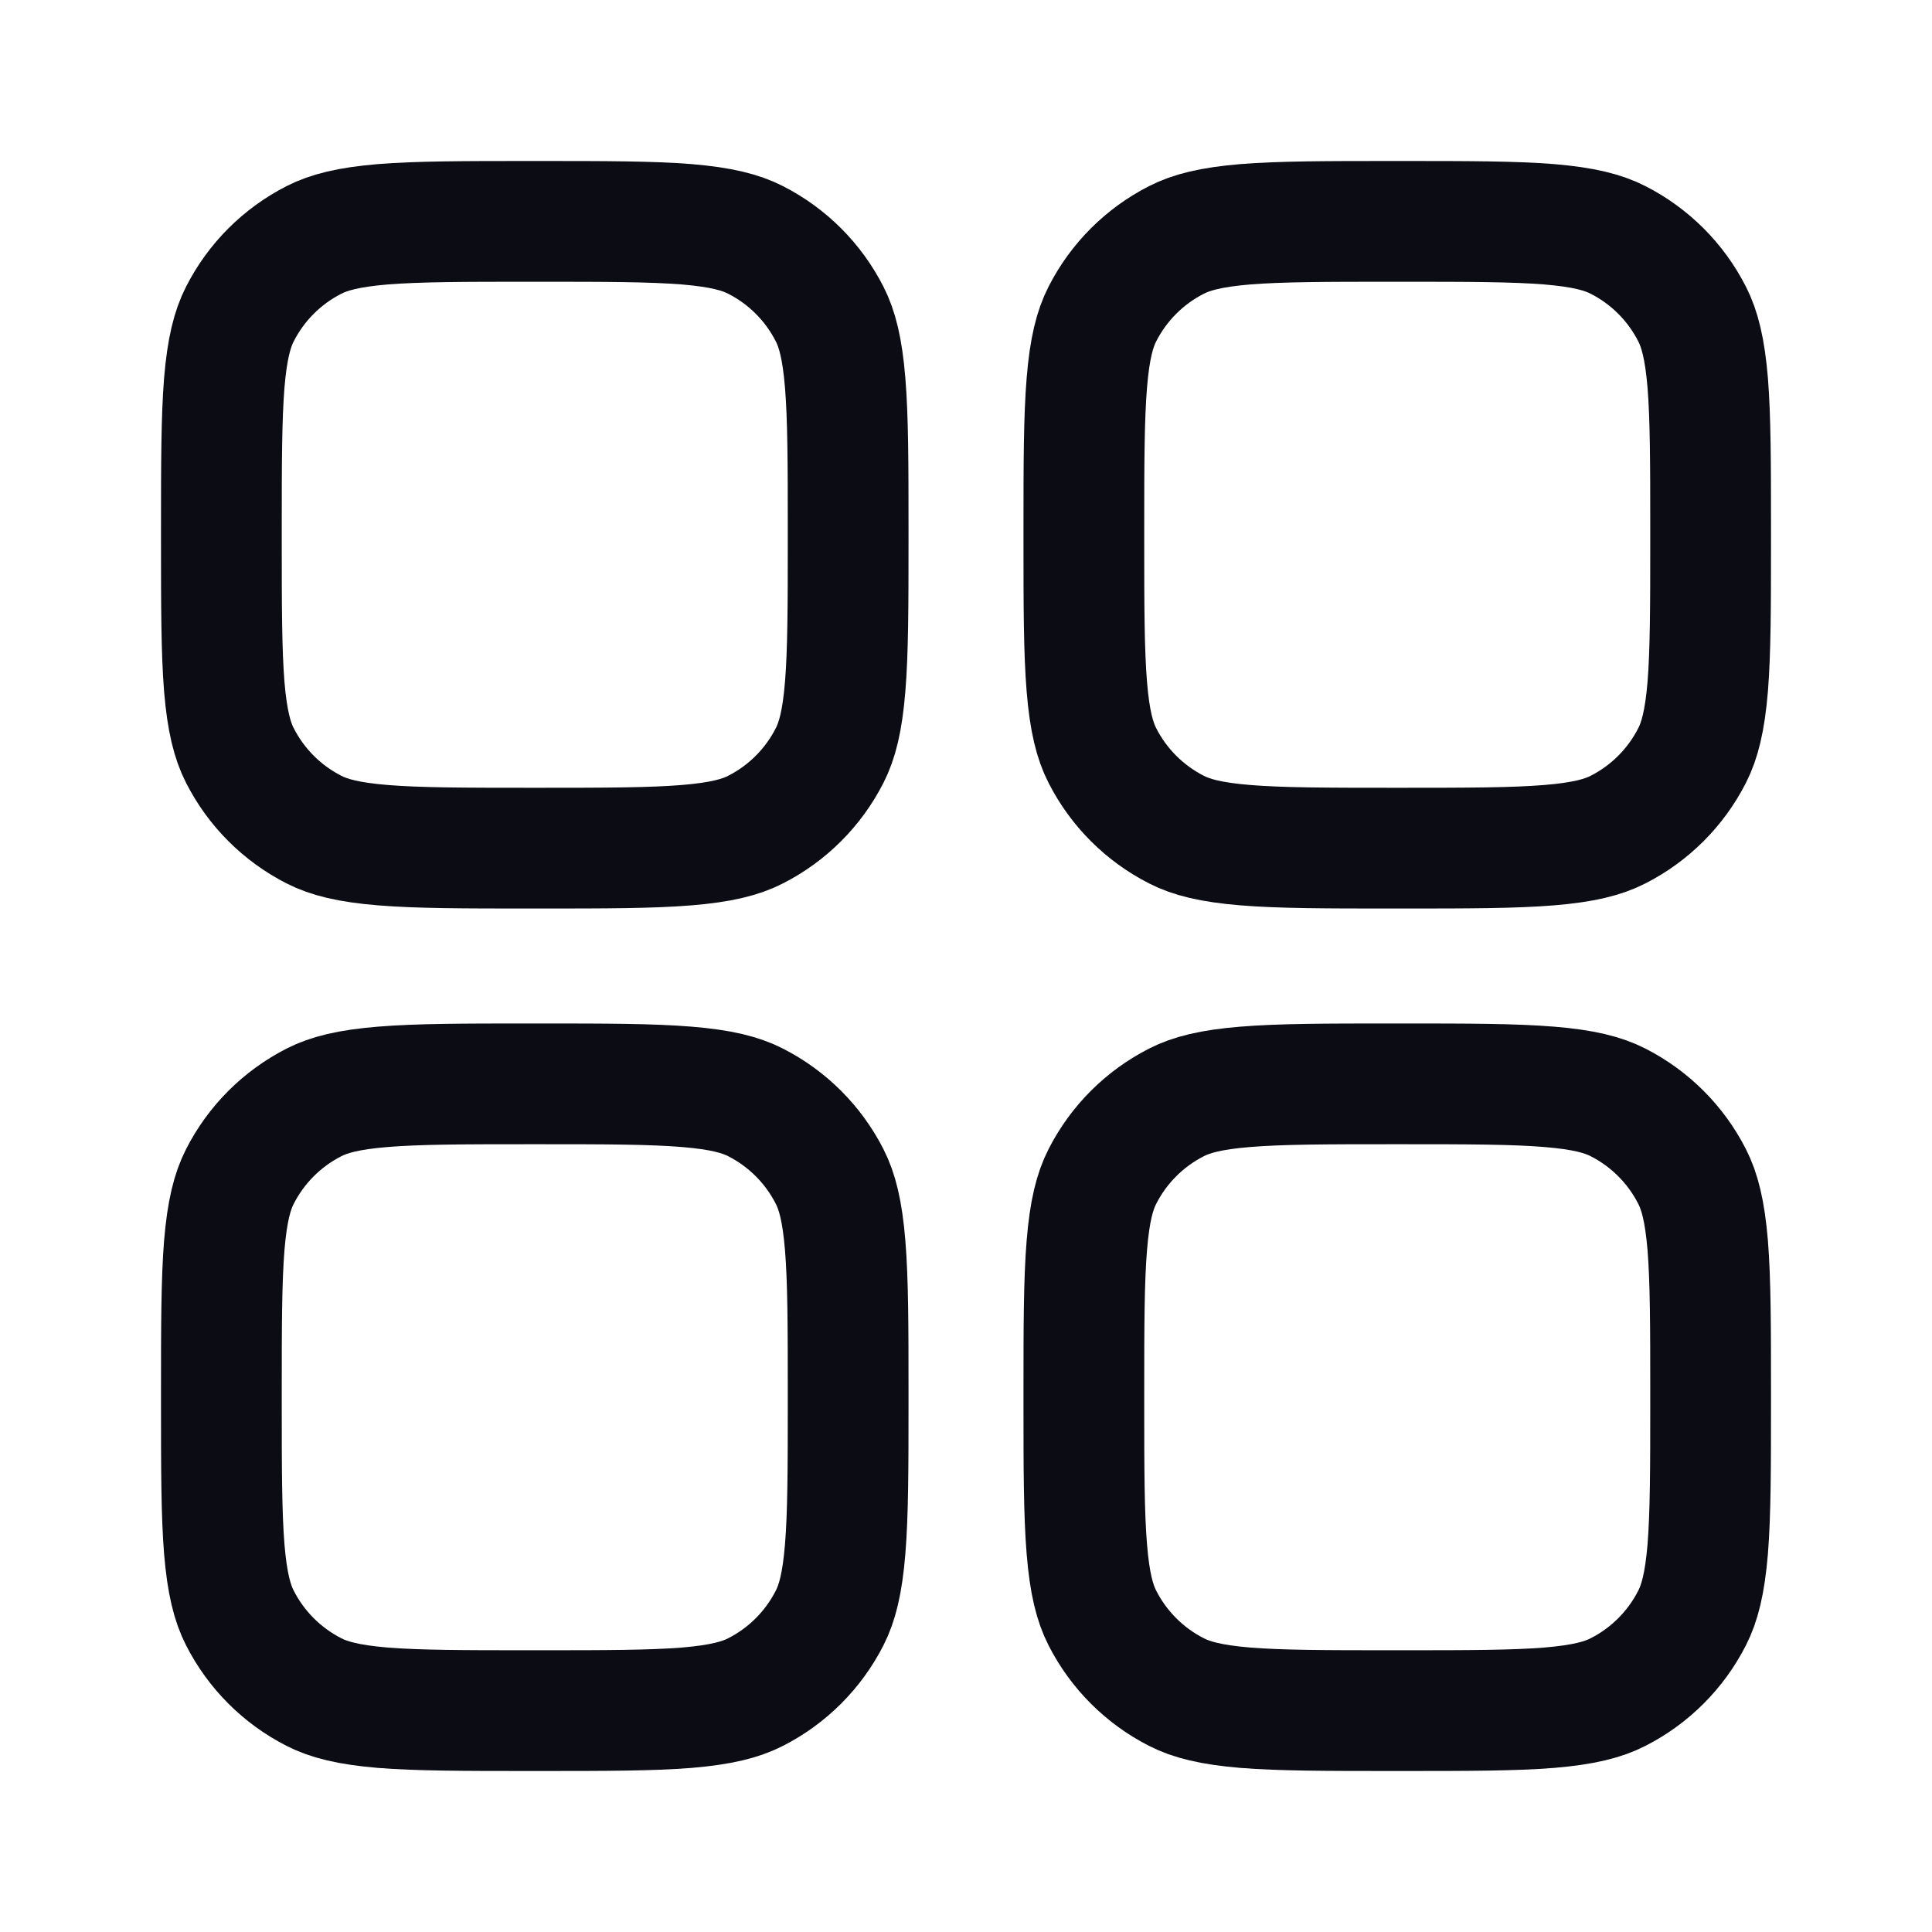
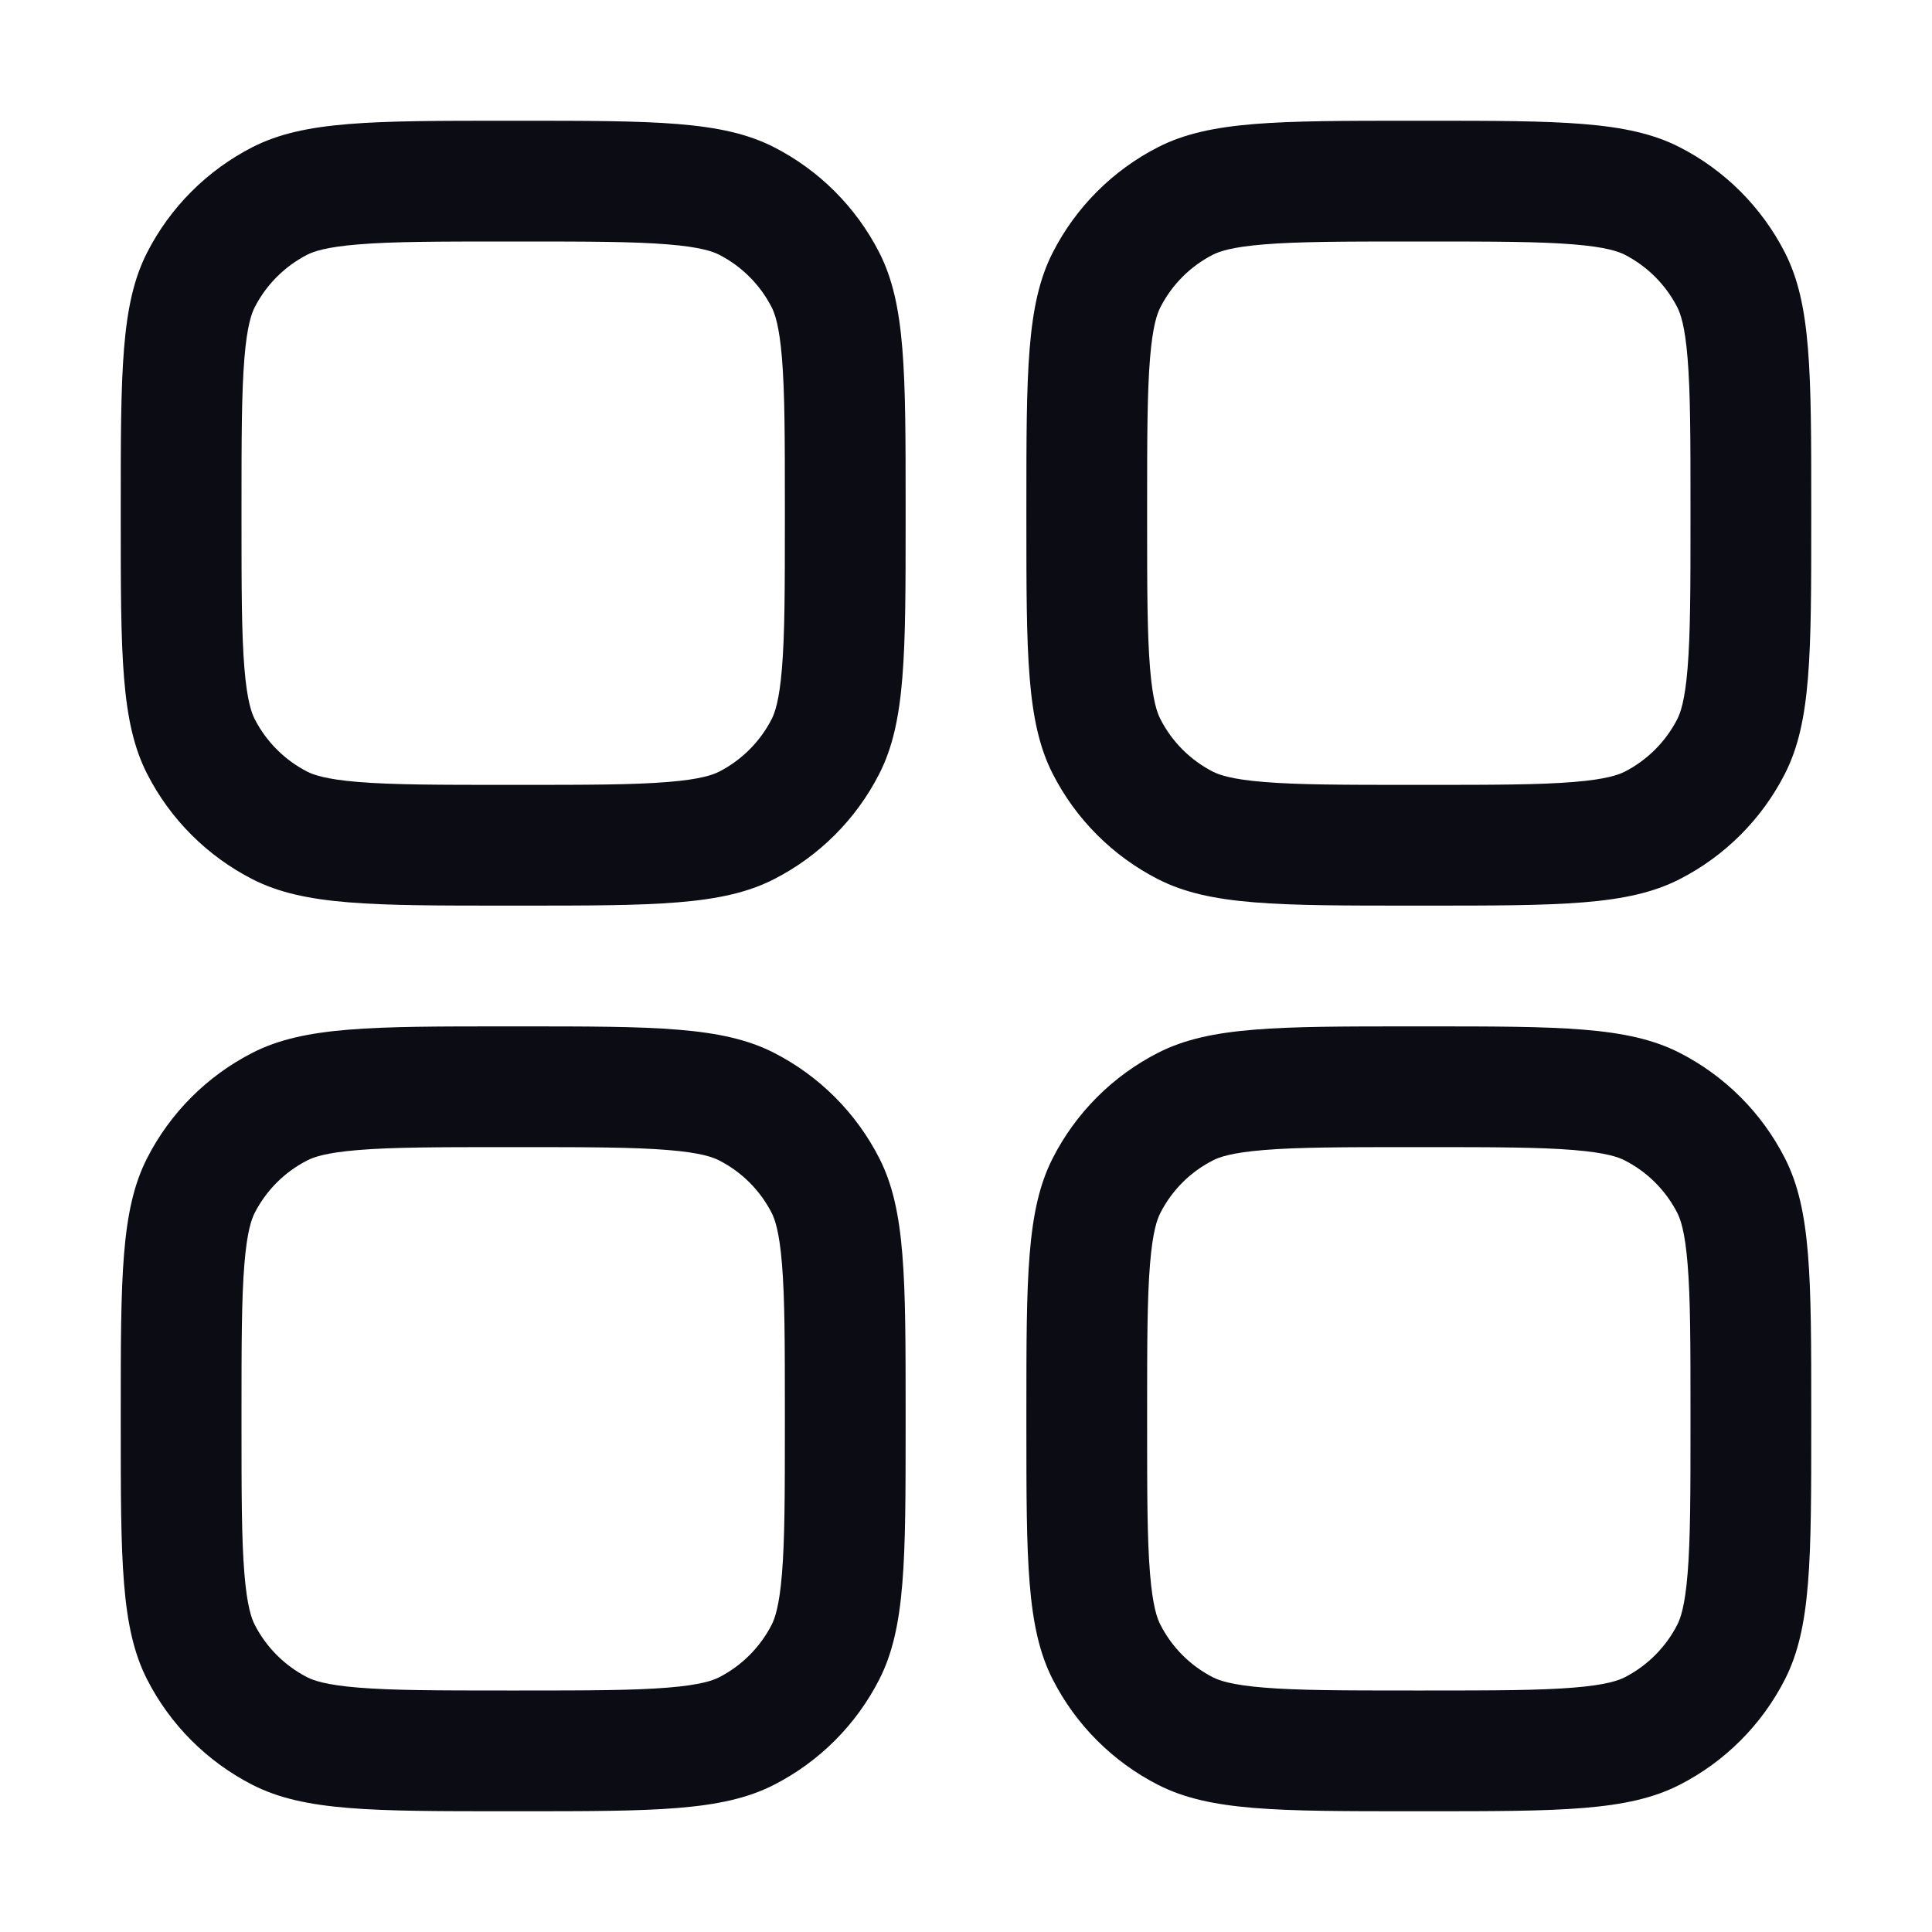
<svg xmlns="http://www.w3.org/2000/svg" width="24" height="24" viewBox="0 0 24 24" fill="none">
-   <path d="M13.464 6.571C13.464 5.759 13.465 5.195 13.501 4.756C13.536 4.326 13.601 4.083 13.694 3.901C13.896 3.504 14.218 3.182 14.615 2.98C14.797 2.887 15.04 2.822 15.47 2.786C15.909 2.751 16.473 2.75 17.286 2.75H17.429C18.241 2.75 18.805 2.751 19.244 2.786C19.674 2.822 19.917 2.887 20.099 2.98C20.496 3.182 20.818 3.504 21.02 3.901C21.113 4.083 21.178 4.326 21.214 4.756C21.249 5.195 21.25 5.759 21.25 6.571V6.714C21.25 7.527 21.249 8.091 21.214 8.53C21.178 8.96 21.113 9.203 21.02 9.385C20.818 9.782 20.496 10.104 20.099 10.306C19.917 10.399 19.674 10.464 19.244 10.499C18.805 10.535 18.241 10.536 17.429 10.536H17.286C16.473 10.536 15.909 10.535 15.47 10.499C15.04 10.464 14.797 10.399 14.615 10.306C14.218 10.104 13.896 9.782 13.694 9.385C13.601 9.203 13.536 8.96 13.501 8.53C13.465 8.091 13.464 7.527 13.464 6.714V6.571ZM13.464 17.286C13.464 16.473 13.465 15.909 13.501 15.47C13.536 15.04 13.601 14.797 13.694 14.615C13.896 14.218 14.218 13.896 14.615 13.694C14.797 13.601 15.04 13.536 15.47 13.501C15.909 13.465 16.473 13.464 17.286 13.464H17.429C18.241 13.464 18.805 13.465 19.244 13.501C19.674 13.536 19.917 13.601 20.099 13.694C20.496 13.896 20.818 14.218 21.02 14.615C21.113 14.797 21.178 15.04 21.214 15.47C21.249 15.909 21.25 16.473 21.25 17.286V17.429C21.25 18.241 21.249 18.805 21.214 19.244C21.178 19.674 21.113 19.917 21.02 20.099C20.818 20.496 20.496 20.818 20.099 21.02C19.917 21.113 19.674 21.178 19.244 21.214C18.805 21.249 18.241 21.25 17.429 21.25H17.286C16.473 21.25 15.909 21.249 15.47 21.214C15.04 21.178 14.797 21.113 14.615 21.02C14.218 20.818 13.896 20.496 13.694 20.099C13.601 19.917 13.536 19.674 13.501 19.244C13.465 18.805 13.464 18.241 13.464 17.429V17.286ZM2.75 6.571C2.75 5.759 2.751 5.195 2.786 4.756C2.822 4.326 2.887 4.083 2.98 3.901C3.182 3.504 3.504 3.182 3.901 2.98C4.083 2.887 4.326 2.822 4.756 2.786C5.195 2.751 5.759 2.75 6.571 2.75H6.714C7.527 2.75 8.091 2.751 8.53 2.786C8.96 2.822 9.203 2.887 9.385 2.98C9.782 3.182 10.104 3.504 10.306 3.901C10.399 4.083 10.464 4.326 10.499 4.756C10.535 5.195 10.536 5.759 10.536 6.571V6.714C10.536 7.527 10.535 8.091 10.499 8.53C10.464 8.96 10.399 9.203 10.306 9.385C10.104 9.782 9.782 10.104 9.385 10.306C9.203 10.399 8.96 10.464 8.53 10.499C8.091 10.535 7.527 10.536 6.714 10.536H6.571C5.759 10.536 5.195 10.535 4.756 10.499C4.326 10.464 4.083 10.399 3.901 10.306C3.504 10.104 3.182 9.782 2.98 9.385C2.887 9.203 2.822 8.96 2.786 8.53C2.751 8.091 2.75 7.527 2.75 6.714V6.571ZM2.75 17.286C2.75 16.473 2.751 15.909 2.786 15.47C2.822 15.04 2.887 14.797 2.98 14.615C3.182 14.218 3.504 13.896 3.901 13.694C4.083 13.601 4.326 13.536 4.756 13.501C5.195 13.465 5.759 13.464 6.571 13.464H6.714C7.527 13.464 8.091 13.465 8.53 13.501C8.96 13.536 9.203 13.601 9.385 13.694C9.782 13.896 10.104 14.218 10.306 14.615C10.399 14.797 10.464 15.04 10.499 15.47C10.535 15.909 10.536 16.473 10.536 17.286V17.429C10.536 18.241 10.535 18.805 10.499 19.244C10.464 19.674 10.399 19.917 10.306 20.099C10.104 20.496 9.782 20.818 9.385 21.02C9.203 21.113 8.96 21.178 8.53 21.214C8.091 21.249 7.527 21.25 6.714 21.25H6.571C5.759 21.25 5.195 21.249 4.756 21.214C4.326 21.178 4.083 21.113 3.901 21.02C3.504 20.818 3.182 20.496 2.98 20.099C2.887 19.917 2.822 19.674 2.786 19.244C2.751 18.805 2.75 18.241 2.75 17.429V17.286Z" stroke="#0C0C14" stroke-width="1.5" />
+   <path fill-rule="evenodd" clip-rule="evenodd" d="M6.45 3H6.3C5.435 3 4.877 3.001 4.452 3.036C4.044 3.069 3.893 3.126 3.819 3.163C3.537 3.307 3.307 3.537 3.163 3.819C3.126 3.893 3.069 4.044 3.036 4.452C3.001 4.877 3 5.435 3 6.3V6.45C3 7.315 3.001 7.873 3.036 8.298C3.069 8.706 3.126 8.857 3.163 8.931C3.307 9.213 3.537 9.443 3.819 9.587C3.893 9.624 4.044 9.681 4.452 9.714C4.877 9.749 5.435 9.75 6.3 9.75H6.45C7.315 9.75 7.873 9.749 8.298 9.714C8.706 9.681 8.857 9.624 8.931 9.587C9.213 9.443 9.443 9.213 9.587 8.931C9.624 8.857 9.681 8.706 9.714 8.298C9.749 7.873 9.75 7.315 9.75 6.45V6.3C9.75 5.435 9.749 4.877 9.714 4.452C9.681 4.044 9.624 3.893 9.587 3.819C9.443 3.537 9.213 3.307 8.931 3.163C8.857 3.126 8.706 3.069 8.298 3.036C7.873 3.001 7.315 3 6.45 3ZM1.827 3.138C1.5 3.78 1.5 4.62 1.5 6.3V6.45C1.5 8.13 1.5 8.97 1.827 9.612C2.115 10.177 2.574 10.635 3.138 10.923C3.78 11.25 4.62 11.25 6.3 11.25H6.45C8.13 11.25 8.97 11.25 9.612 10.923C10.177 10.635 10.635 10.177 10.923 9.612C11.25 8.97 11.25 8.13 11.25 6.45V6.3C11.25 4.62 11.25 3.78 10.923 3.138C10.635 2.574 10.177 2.115 9.612 1.827C8.97 1.5 8.13 1.5 6.45 1.5H6.3C4.62 1.5 3.78 1.5 3.138 1.827C2.574 2.115 2.115 2.574 1.827 3.138ZM17.55 3H17.7C18.565 3 19.123 3.001 19.548 3.036C19.956 3.069 20.107 3.126 20.181 3.163C20.463 3.307 20.693 3.537 20.837 3.819C20.874 3.893 20.931 4.044 20.964 4.452C20.999 4.877 21 5.435 21 6.3V6.45C21 7.315 20.999 7.873 20.964 8.298C20.931 8.706 20.874 8.857 20.837 8.931C20.693 9.213 20.463 9.443 20.181 9.587C20.107 9.624 19.956 9.681 19.548 9.714C19.123 9.749 18.565 9.75 17.7 9.75H17.55C16.685 9.75 16.127 9.749 15.702 9.714C15.294 9.681 15.143 9.624 15.069 9.587C14.787 9.443 14.557 9.213 14.414 8.931C14.376 8.857 14.319 8.706 14.286 8.298C14.251 7.873 14.25 7.315 14.25 6.45V6.3C14.25 5.435 14.251 4.877 14.286 4.452C14.319 4.044 14.376 3.893 14.414 3.819C14.557 3.537 14.787 3.307 15.069 3.163C15.143 3.126 15.294 3.069 15.702 3.036C16.127 3.001 16.685 3 17.55 3ZM12.75 6.3C12.75 4.62 12.75 3.78 13.077 3.138C13.365 2.574 13.823 2.115 14.388 1.827C15.03 1.5 15.87 1.5 17.55 1.5H17.7C19.38 1.5 20.22 1.5 20.862 1.827C21.427 2.115 21.885 2.574 22.173 3.138C22.5 3.78 22.5 4.62 22.5 6.3V6.45C22.5 8.13 22.5 8.97 22.173 9.612C21.885 10.177 21.427 10.635 20.862 10.923C20.22 11.25 19.38 11.25 17.7 11.25H17.55C15.87 11.25 15.03 11.25 14.388 10.923C13.823 10.635 13.365 10.177 13.077 9.612C12.75 8.97 12.75 8.13 12.75 6.45V6.3ZM17.55 14.25H17.7C18.565 14.25 19.123 14.251 19.548 14.286C19.956 14.319 20.107 14.376 20.181 14.414C20.463 14.557 20.693 14.787 20.837 15.069C20.874 15.143 20.931 15.294 20.964 15.702C20.999 16.127 21 16.685 21 17.55V17.7C21 18.565 20.999 19.123 20.964 19.548C20.931 19.956 20.874 20.107 20.837 20.181C20.693 20.463 20.463 20.693 20.181 20.837C20.107 20.874 19.956 20.931 19.548 20.964C19.123 20.999 18.565 21 17.7 21H17.55C16.685 21 16.127 20.999 15.702 20.964C15.294 20.931 15.143 20.874 15.069 20.837C14.787 20.693 14.557 20.463 14.414 20.181C14.376 20.107 14.319 19.956 14.286 19.548C14.251 19.123 14.25 18.565 14.25 17.7V17.55C14.25 16.685 14.251 16.127 14.286 15.702C14.319 15.294 14.376 15.143 14.414 15.069C14.557 14.787 14.787 14.557 15.069 14.414C15.143 14.376 15.294 14.319 15.702 14.286C16.127 14.251 16.685 14.25 17.55 14.25ZM12.75 17.55C12.75 15.87 12.75 15.03 13.077 14.388C13.365 13.823 13.823 13.365 14.388 13.077C15.03 12.75 15.87 12.75 17.55 12.75H17.7C19.38 12.75 20.22 12.75 20.862 13.077C21.427 13.365 21.885 13.823 22.173 14.388C22.5 15.03 22.5 15.87 22.5 17.55V17.7C22.5 19.38 22.5 20.22 22.173 20.862C21.885 21.427 21.427 21.885 20.862 22.173C20.22 22.5 19.38 22.5 17.7 22.5H17.55C15.87 22.5 15.03 22.5 14.388 22.173C13.823 21.885 13.365 21.427 13.077 20.862C12.75 20.22 12.75 19.38 12.75 17.7V17.55ZM6.3 14.25H6.45C7.315 14.25 7.873 14.251 8.298 14.286C8.706 14.319 8.857 14.376 8.931 14.414C9.213 14.557 9.443 14.787 9.587 15.069C9.624 15.143 9.681 15.294 9.714 15.702C9.749 16.127 9.75 16.685 9.75 17.55V17.7C9.75 18.565 9.749 19.123 9.714 19.548C9.681 19.956 9.624 20.107 9.587 20.181C9.443 20.463 9.213 20.693 8.931 20.837C8.857 20.874 8.706 20.931 8.298 20.964C7.873 20.999 7.315 21 6.45 21H6.3C5.435 21 4.877 20.999 4.452 20.964C4.044 20.931 3.893 20.874 3.819 20.837C3.537 20.693 3.307 20.463 3.163 20.181C3.126 20.107 3.069 19.956 3.036 19.548C3.001 19.123 3 18.565 3 17.7V17.55C3 16.685 3.001 16.127 3.036 15.702C3.069 15.294 3.126 15.143 3.163 15.069C3.307 14.787 3.537 14.557 3.819 14.414C3.893 14.376 4.044 14.319 4.452 14.286C4.877 14.251 5.435 14.25 6.3 14.25ZM1.5 17.55C1.5 15.87 1.5 15.03 1.827 14.388C2.115 13.823 2.574 13.365 3.138 13.077C3.78 12.75 4.62 12.75 6.3 12.75H6.45C8.13 12.75 8.97 12.75 9.612 13.077C10.177 13.365 10.635 13.823 10.923 14.388C11.25 15.03 11.25 15.87 11.25 17.55V17.7C11.25 19.38 11.25 20.22 10.923 20.862C10.635 21.427 10.177 21.885 9.612 22.173C8.97 22.5 8.13 22.5 6.45 22.5H6.3C4.62 22.5 3.78 22.5 3.138 22.173C2.574 21.885 2.115 21.427 1.827 20.862C1.5 20.22 1.5 19.38 1.5 17.7V17.55Z" fill="#0C0C14" />
</svg>
